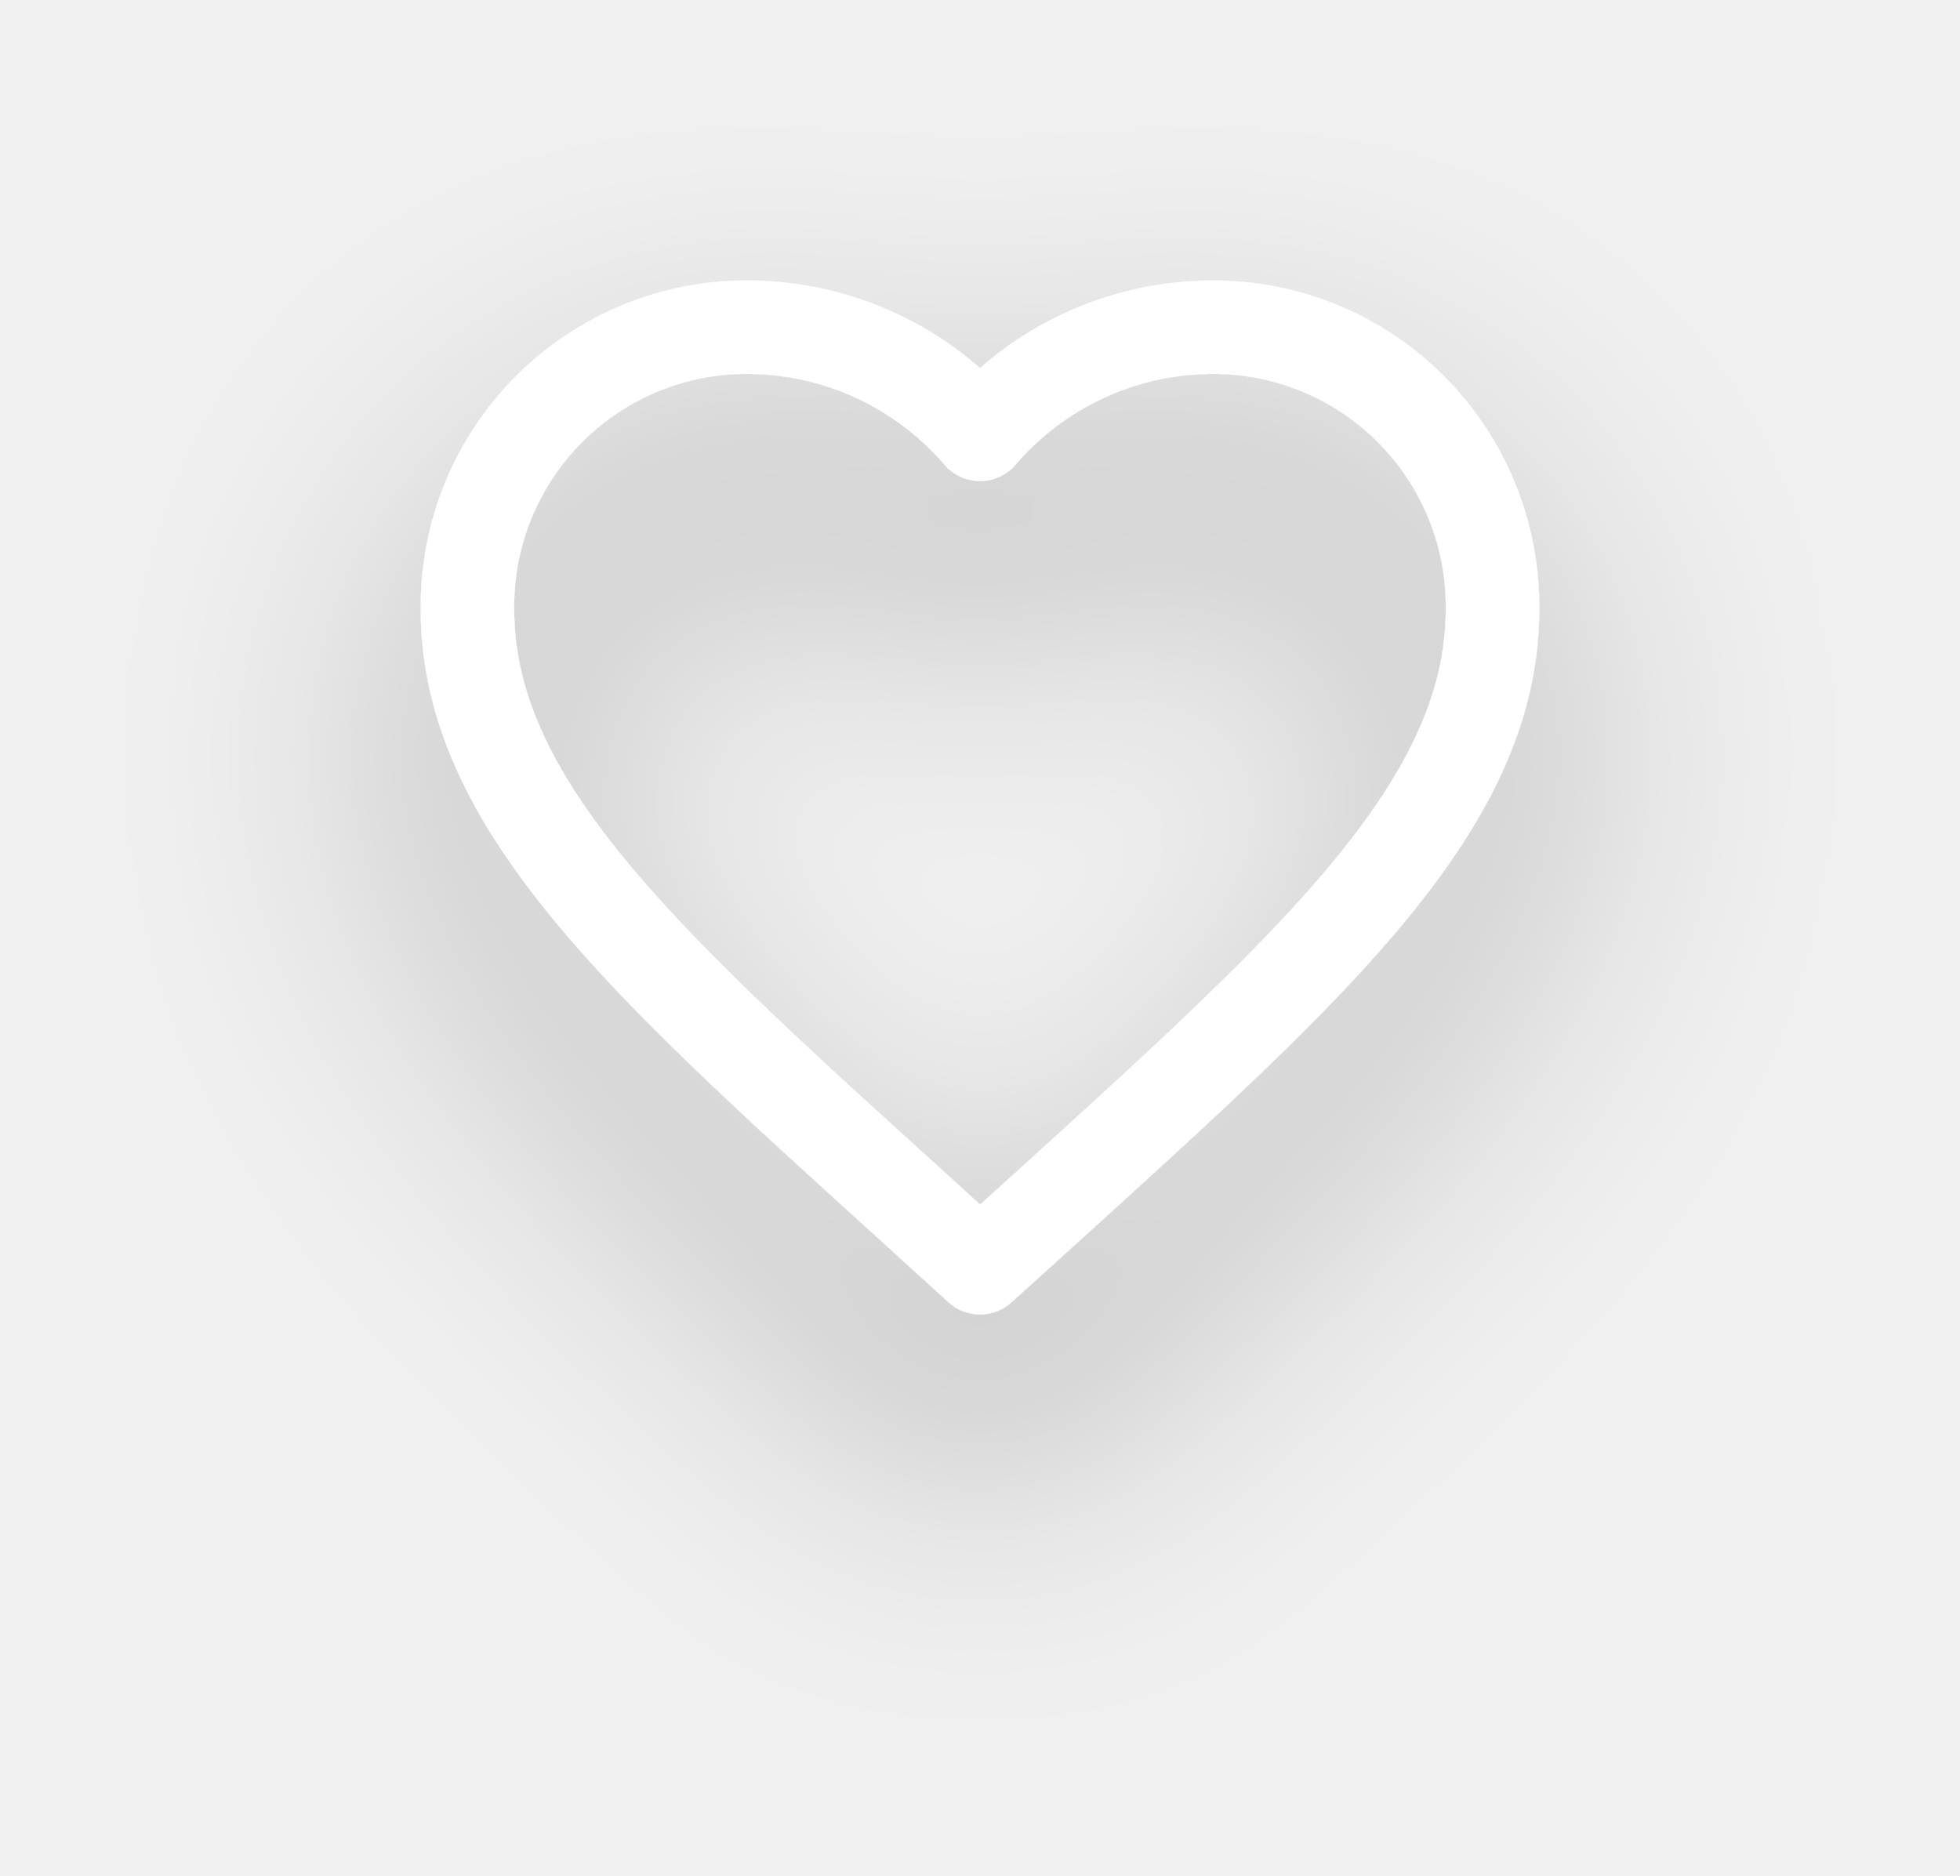
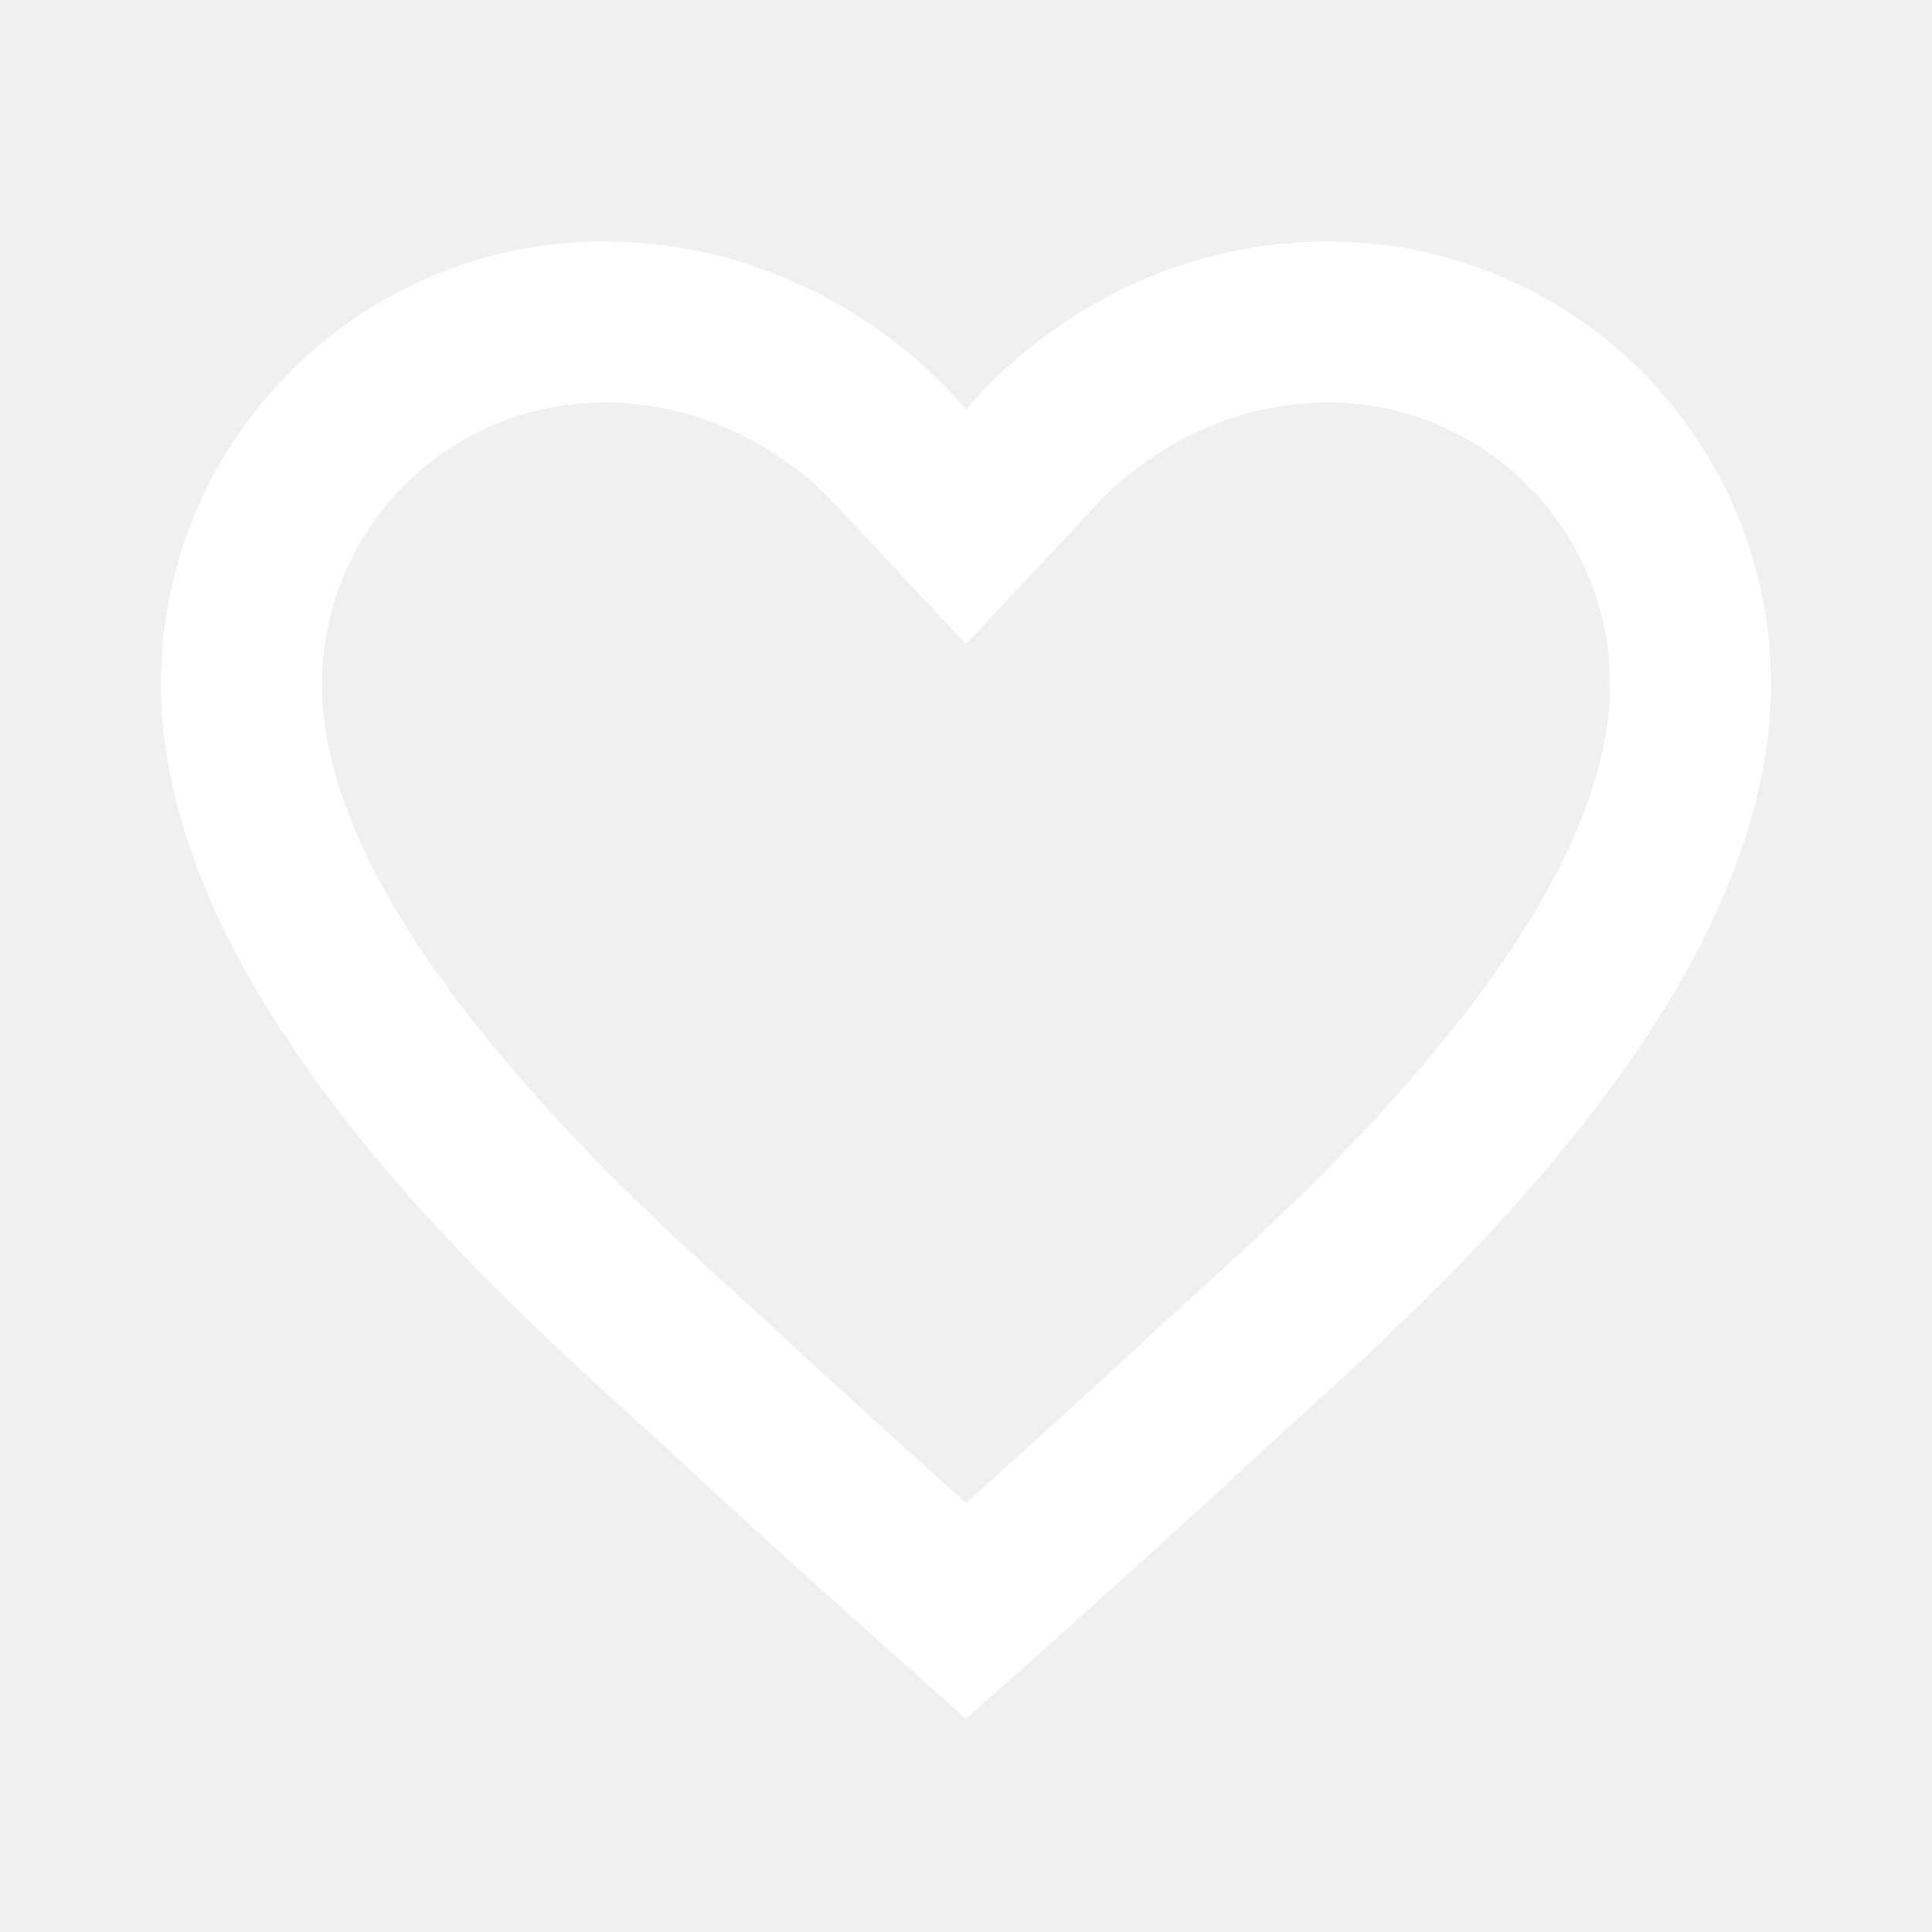
- <svg xmlns="http://www.w3.org/2000/svg" width="41.932" height="40.123" viewBox="0 0 41.932 40.123">
-   <defs>
-     <style>.a{fill:none;stroke:#fff;stroke-linecap:round;stroke-linejoin:round;stroke-width:2px;}.b{filter:url(#a);}</style>
-     <filter id="a" x="0" y="0" width="41.932" height="40.123" filterUnits="userSpaceOnUse">
-       <feOffset dy="3" input="SourceAlpha" />
-       <feGaussianBlur stdDeviation="3" result="b" />
-       <feFlood flood-opacity="0.369" />
-       <feComposite operator="in" in2="b" />
-       <feComposite in="SourceGraphic" />
-     </filter>
-   </defs>
-   <g class="b" transform="matrix(1, 0, 0, 1, 0, 0)">
-     <path class="a" d="M13.966,24.623l-1.59-1.448C6.728,18.054,3,14.676,3,10.531A5.973,5.973,0,0,1,9.031,4.5a6.567,6.567,0,0,1,4.935,2.292A6.567,6.567,0,0,1,18.9,4.5a5.973,5.973,0,0,1,6.031,6.031c0,4.145-3.728,7.523-9.376,12.655Z" transform="translate(7 2.5)" />
+ <svg xmlns="http://www.w3.org/2000/svg" version="1.1" viewBox="0 0 172 172">
+   <g fill="none" fill-rule="nonzero" stroke="none" stroke-width="1" stroke-linecap="butt" stroke-linejoin="miter" stroke-miterlimit="10" stroke-dasharray="" stroke-dashoffset="0" font-family="none" font-weight="none" font-size="none" text-anchor="none" style="mix-blend-mode: normal">
+     <path d="M0,172v-172h172v172z" fill="none" />
+     <g fill="#ffffff">
+       <path d="M118.25,21.5c-20.747,0 -32.25,14.978 -32.25,14.978c0,0 -11.502,-14.978 -32.25,-14.978c-21.772,0 -39.417,17.644 -39.417,39.417c0,29.892 35.203,58.86 45.014,68.012c11.302,10.535 26.653,24.08 26.653,24.08c0,0 15.351,-13.545 26.653,-24.08c9.811,-9.152 45.014,-38.12 45.014,-68.012c0,-21.772 -17.644,-39.417 -39.417,-39.417zM106.145,115.455c-1.268,1.147 -2.372,2.143 -3.268,2.981c-5.382,5.017 -11.746,10.771 -16.878,15.373c-5.131,-4.601 -11.502,-10.363 -16.878,-15.373c-0.903,-0.839 -2.007,-1.842 -3.268,-2.981c-10.177,-9.195 -37.188,-33.619 -37.188,-54.538c0,-13.832 11.252,-25.083 25.083,-25.083c13.094,0 20.683,9.137 20.884,9.374l11.366,12.126l11.366,-12.126c0.072,-0.093 7.79,-9.374 20.884,-9.374c13.832,0 25.083,11.252 25.083,25.083c0,20.919 -27.011,45.343 -37.188,54.538z" />
+     </g>
  </g>
</svg>
